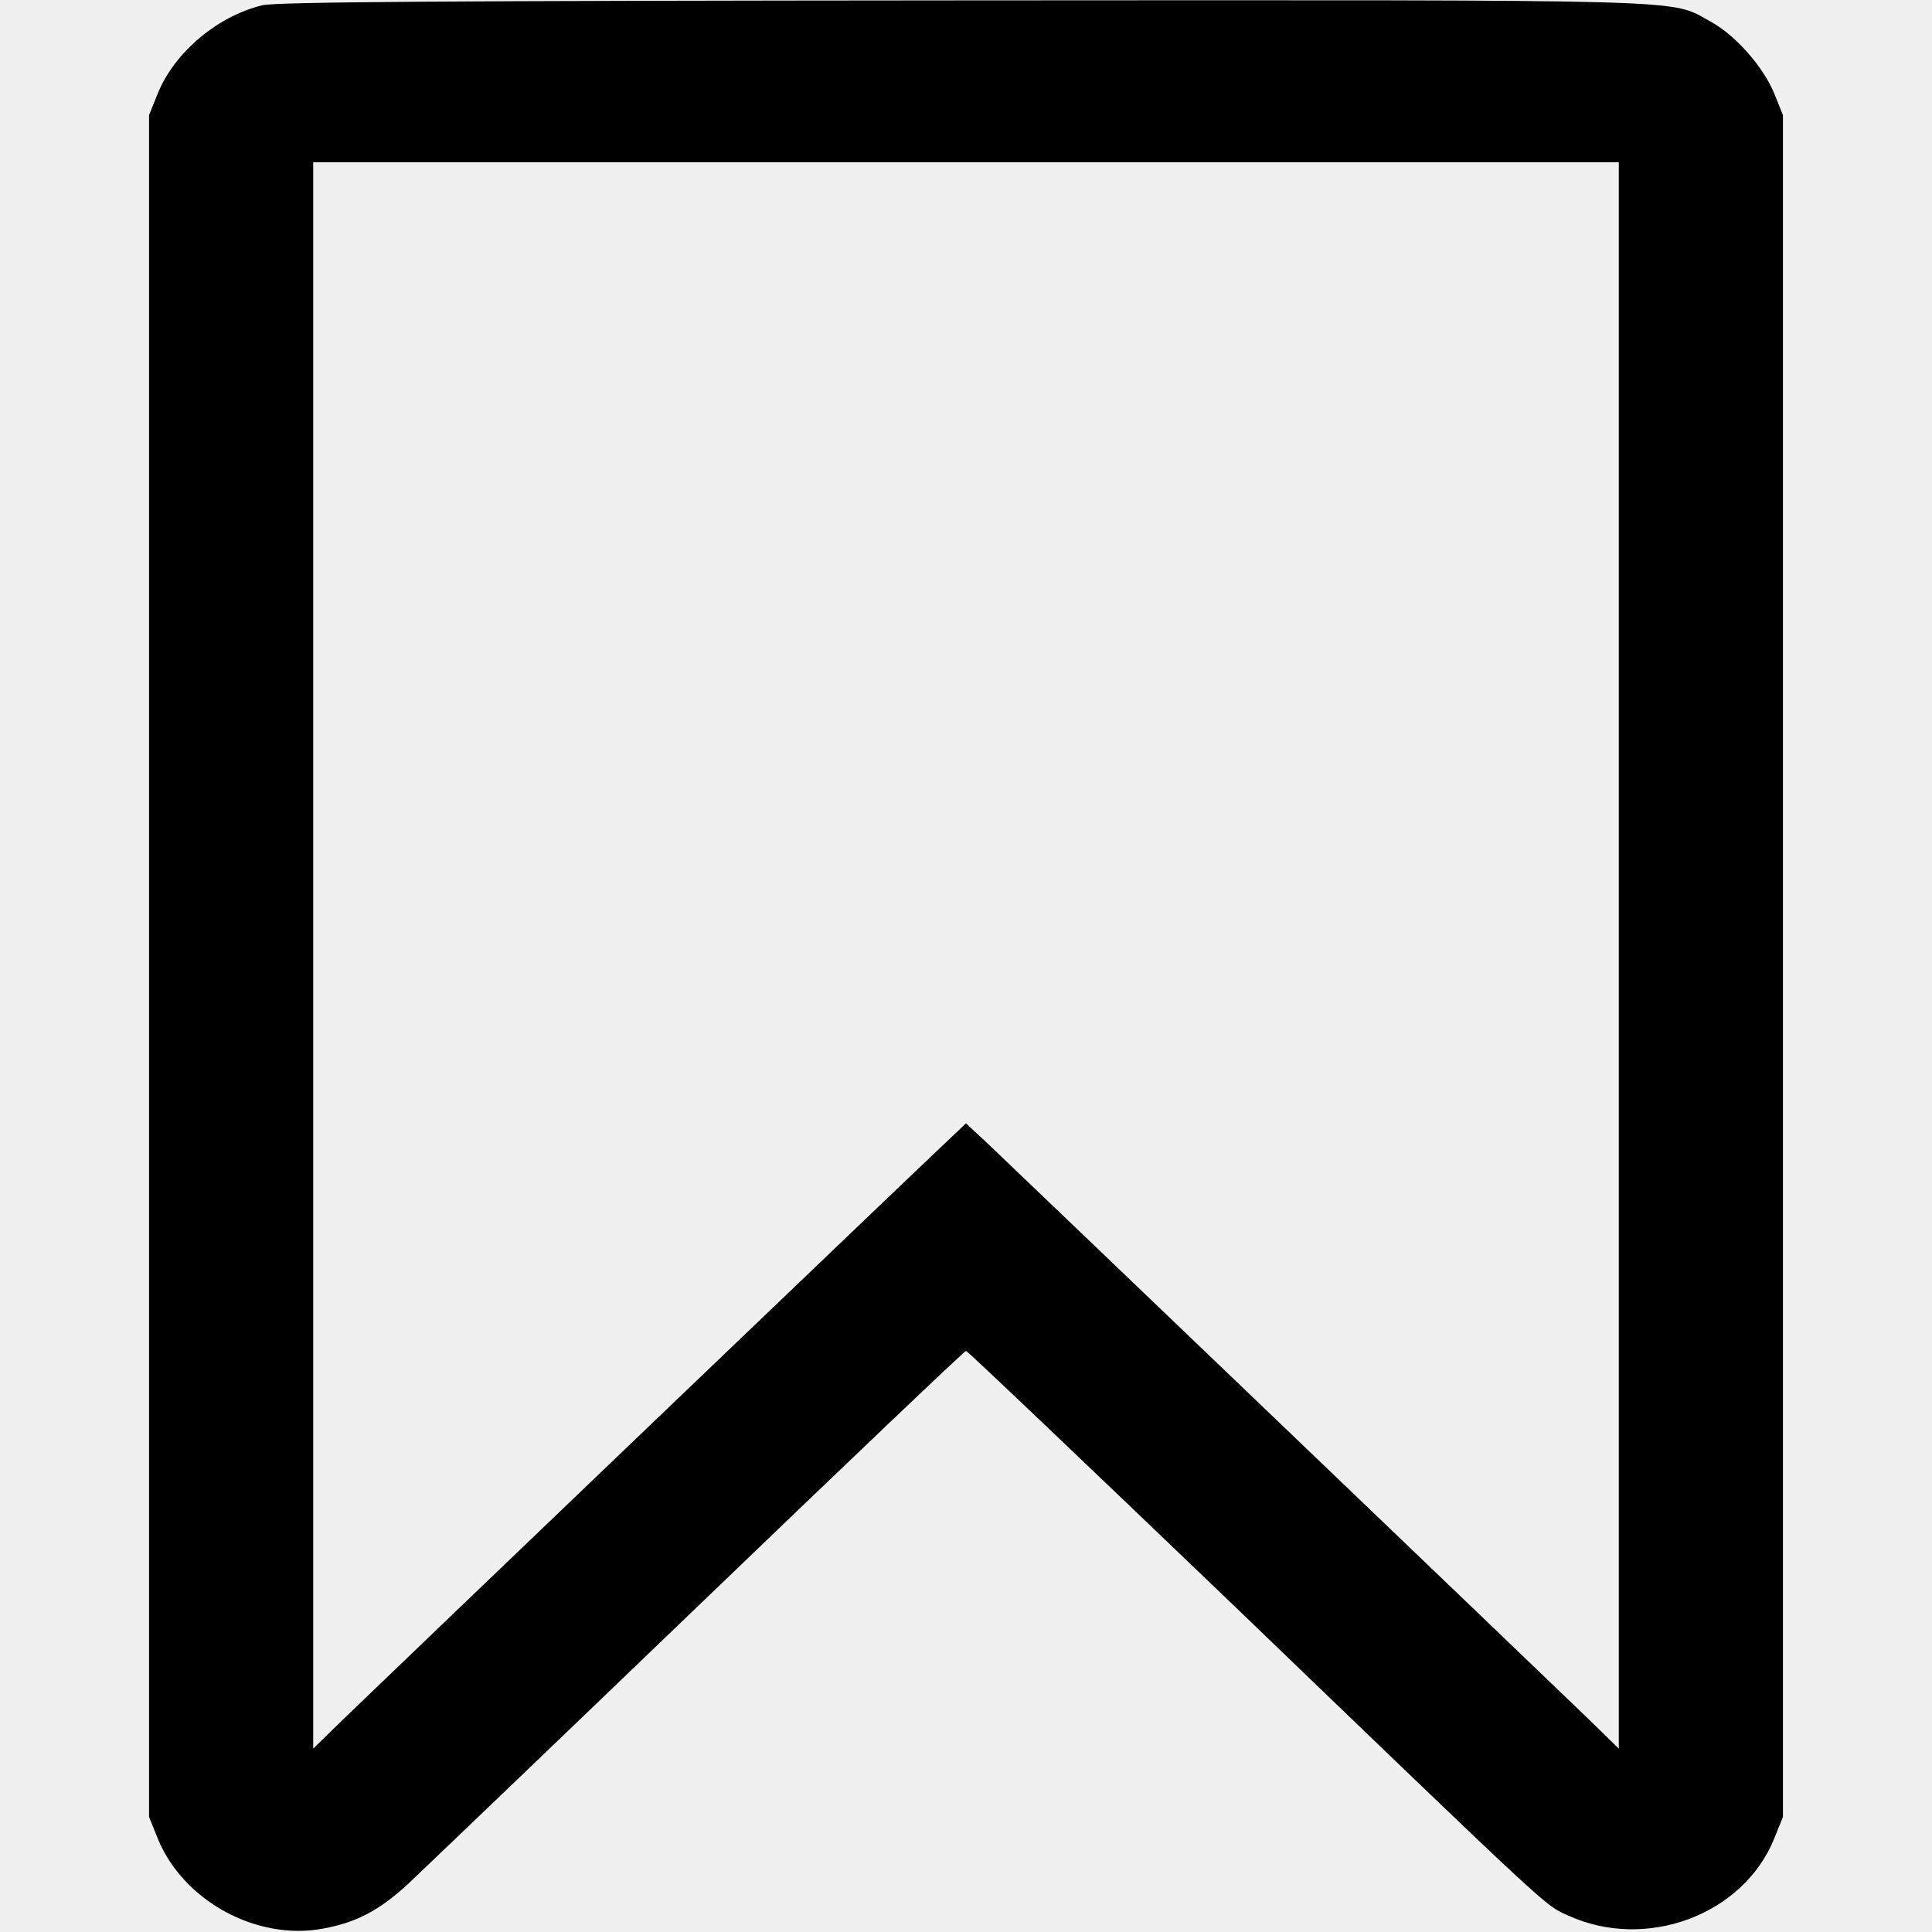
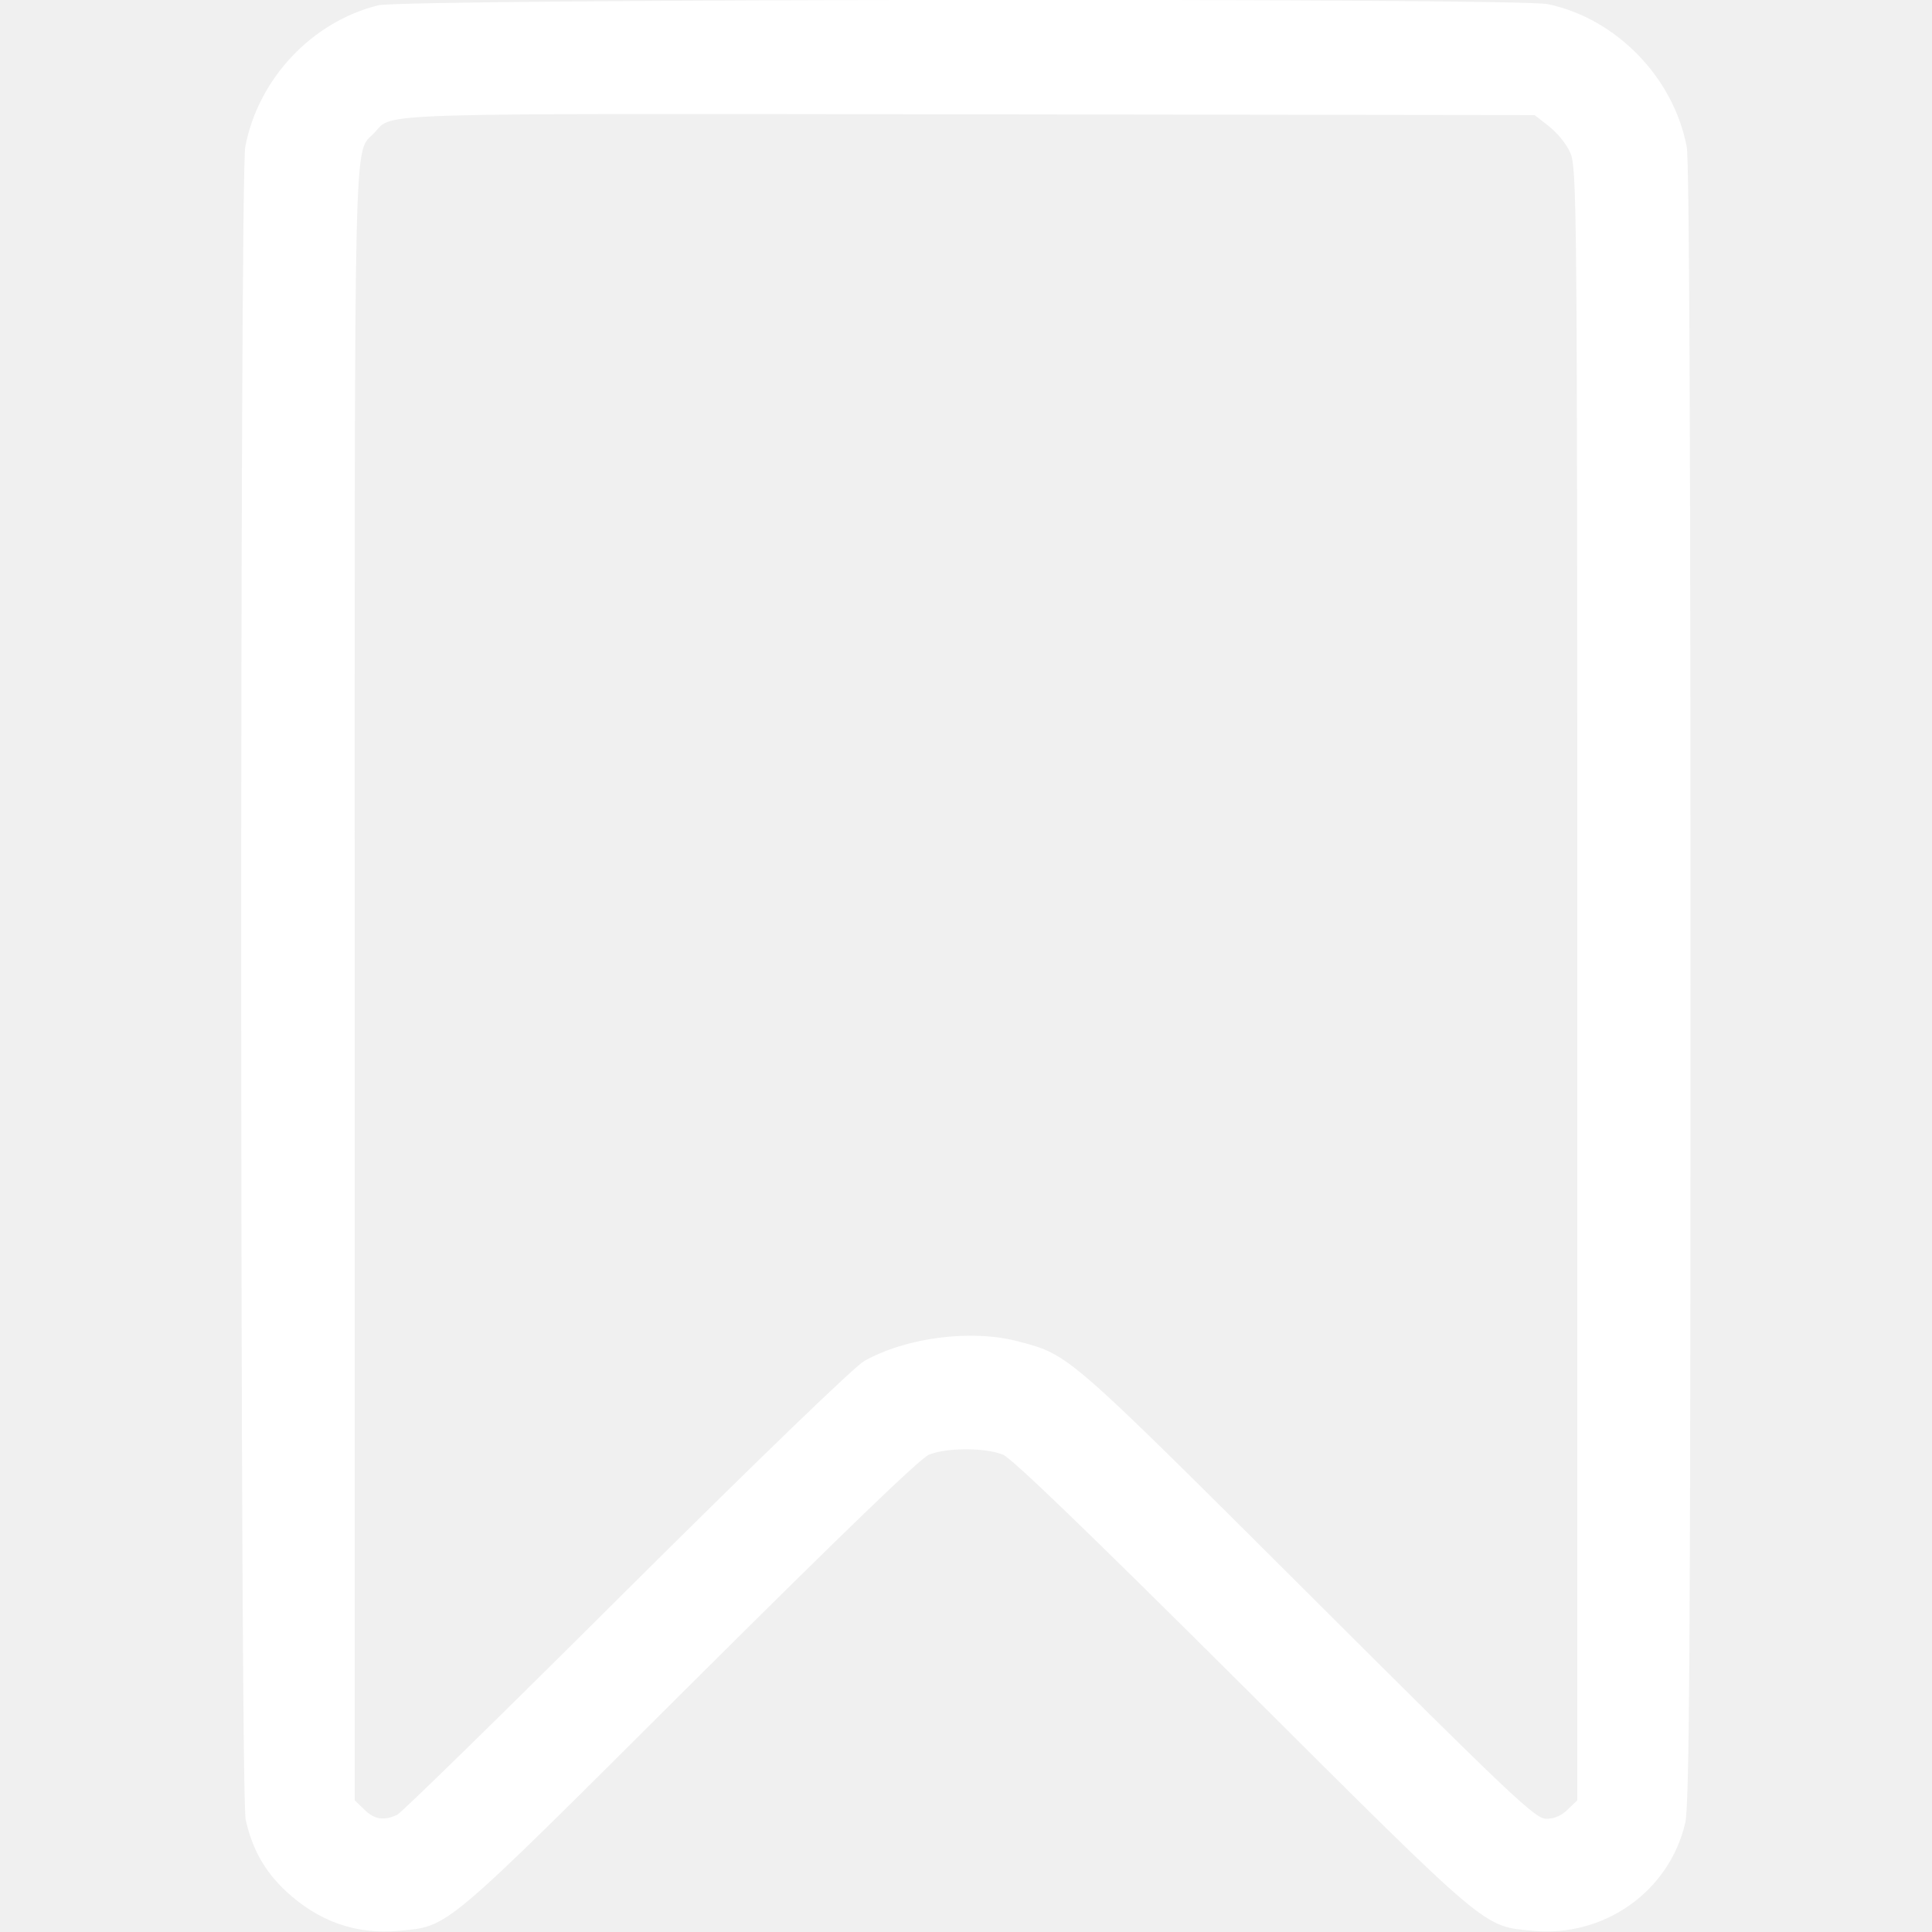
<svg xmlns="http://www.w3.org/2000/svg" version="1.0" width="512pt" height="512pt" viewBox="0 0 512 512" preserveAspectRatio="xMidYMid meet">
-   <g transform="translate(0,512) scale(0.1,-0.1)" stroke="none">
-     <path d="M695 5106 c-119 -29 -233 -125 -277 -234 l-23 -57 0 -2255 0 -2255 23 -57 c67 -165 262 -272 438 -239 88 16 149 48 225 118 34 32 380 363 767 735 388 373 708 678 712 678 4 0 324 -305 712 -677 850 -818 821 -791 883 -819 207 -95 465 1 547 204 l23 57 0 2255 0 2255 -23 57 c-29 71 -103 155 -169 191 -112 60 3 57 -1978 56 -1384 -1 -1822 -4 -1860 -13z m3595 -2518 l0 -2102 -82 80 c-166 160 -1535 1471 -1590 1523 l-58 54 -57 -54 c-56 -52 -1425 -1363 -1591 -1523 l-82 -80 0 2102 0 2102 1730 0 1730 0 0 -2102z" />
+   <g transform="translate(0,512) scale(0.1,-0.1)" fill="#ffffff" stroke="none">
+     <path d="M1003 5106 c-176 -43 -319 -195 -353 -375 -15 -79 -14 -4362 1 -4433 17 -77 50 -137 107 -190 86 -80 185 -115 298 -105 135 13 111 -8 769 648 414 412 612 603 637 614 48 19 148 19 196 0 25 -11 223 -202 637 -614 658 -656 634 -635 769 -648 188 -17 360 105 402 286 11 46 14 456 14 2222 0 1424 -3 2185 -10 2220 -35 184 -187 340 -368 378 -81 17 -3029 14 -3099 -3z m3101 -320 c21 -16 47 -47 57 -70 18 -40 19 -113 19 -2204 l0 -2163 -25 -24 c-16 -16 -35 -25 -57 -25 -29 0 -85 52 -633 599 -641 639 -631 630 -766 666 -124 33 -297 11 -409 -52 -27 -16 -273 -253 -630 -608 -322 -321 -595 -588 -607 -594 -34 -17 -62 -13 -88 14 l-25 24 0 2161 c0 2351 -4 2197 53 2259 49 53 -31 50 1578 48 l1496 -2 37 -29z" />
  </g>
</svg>
